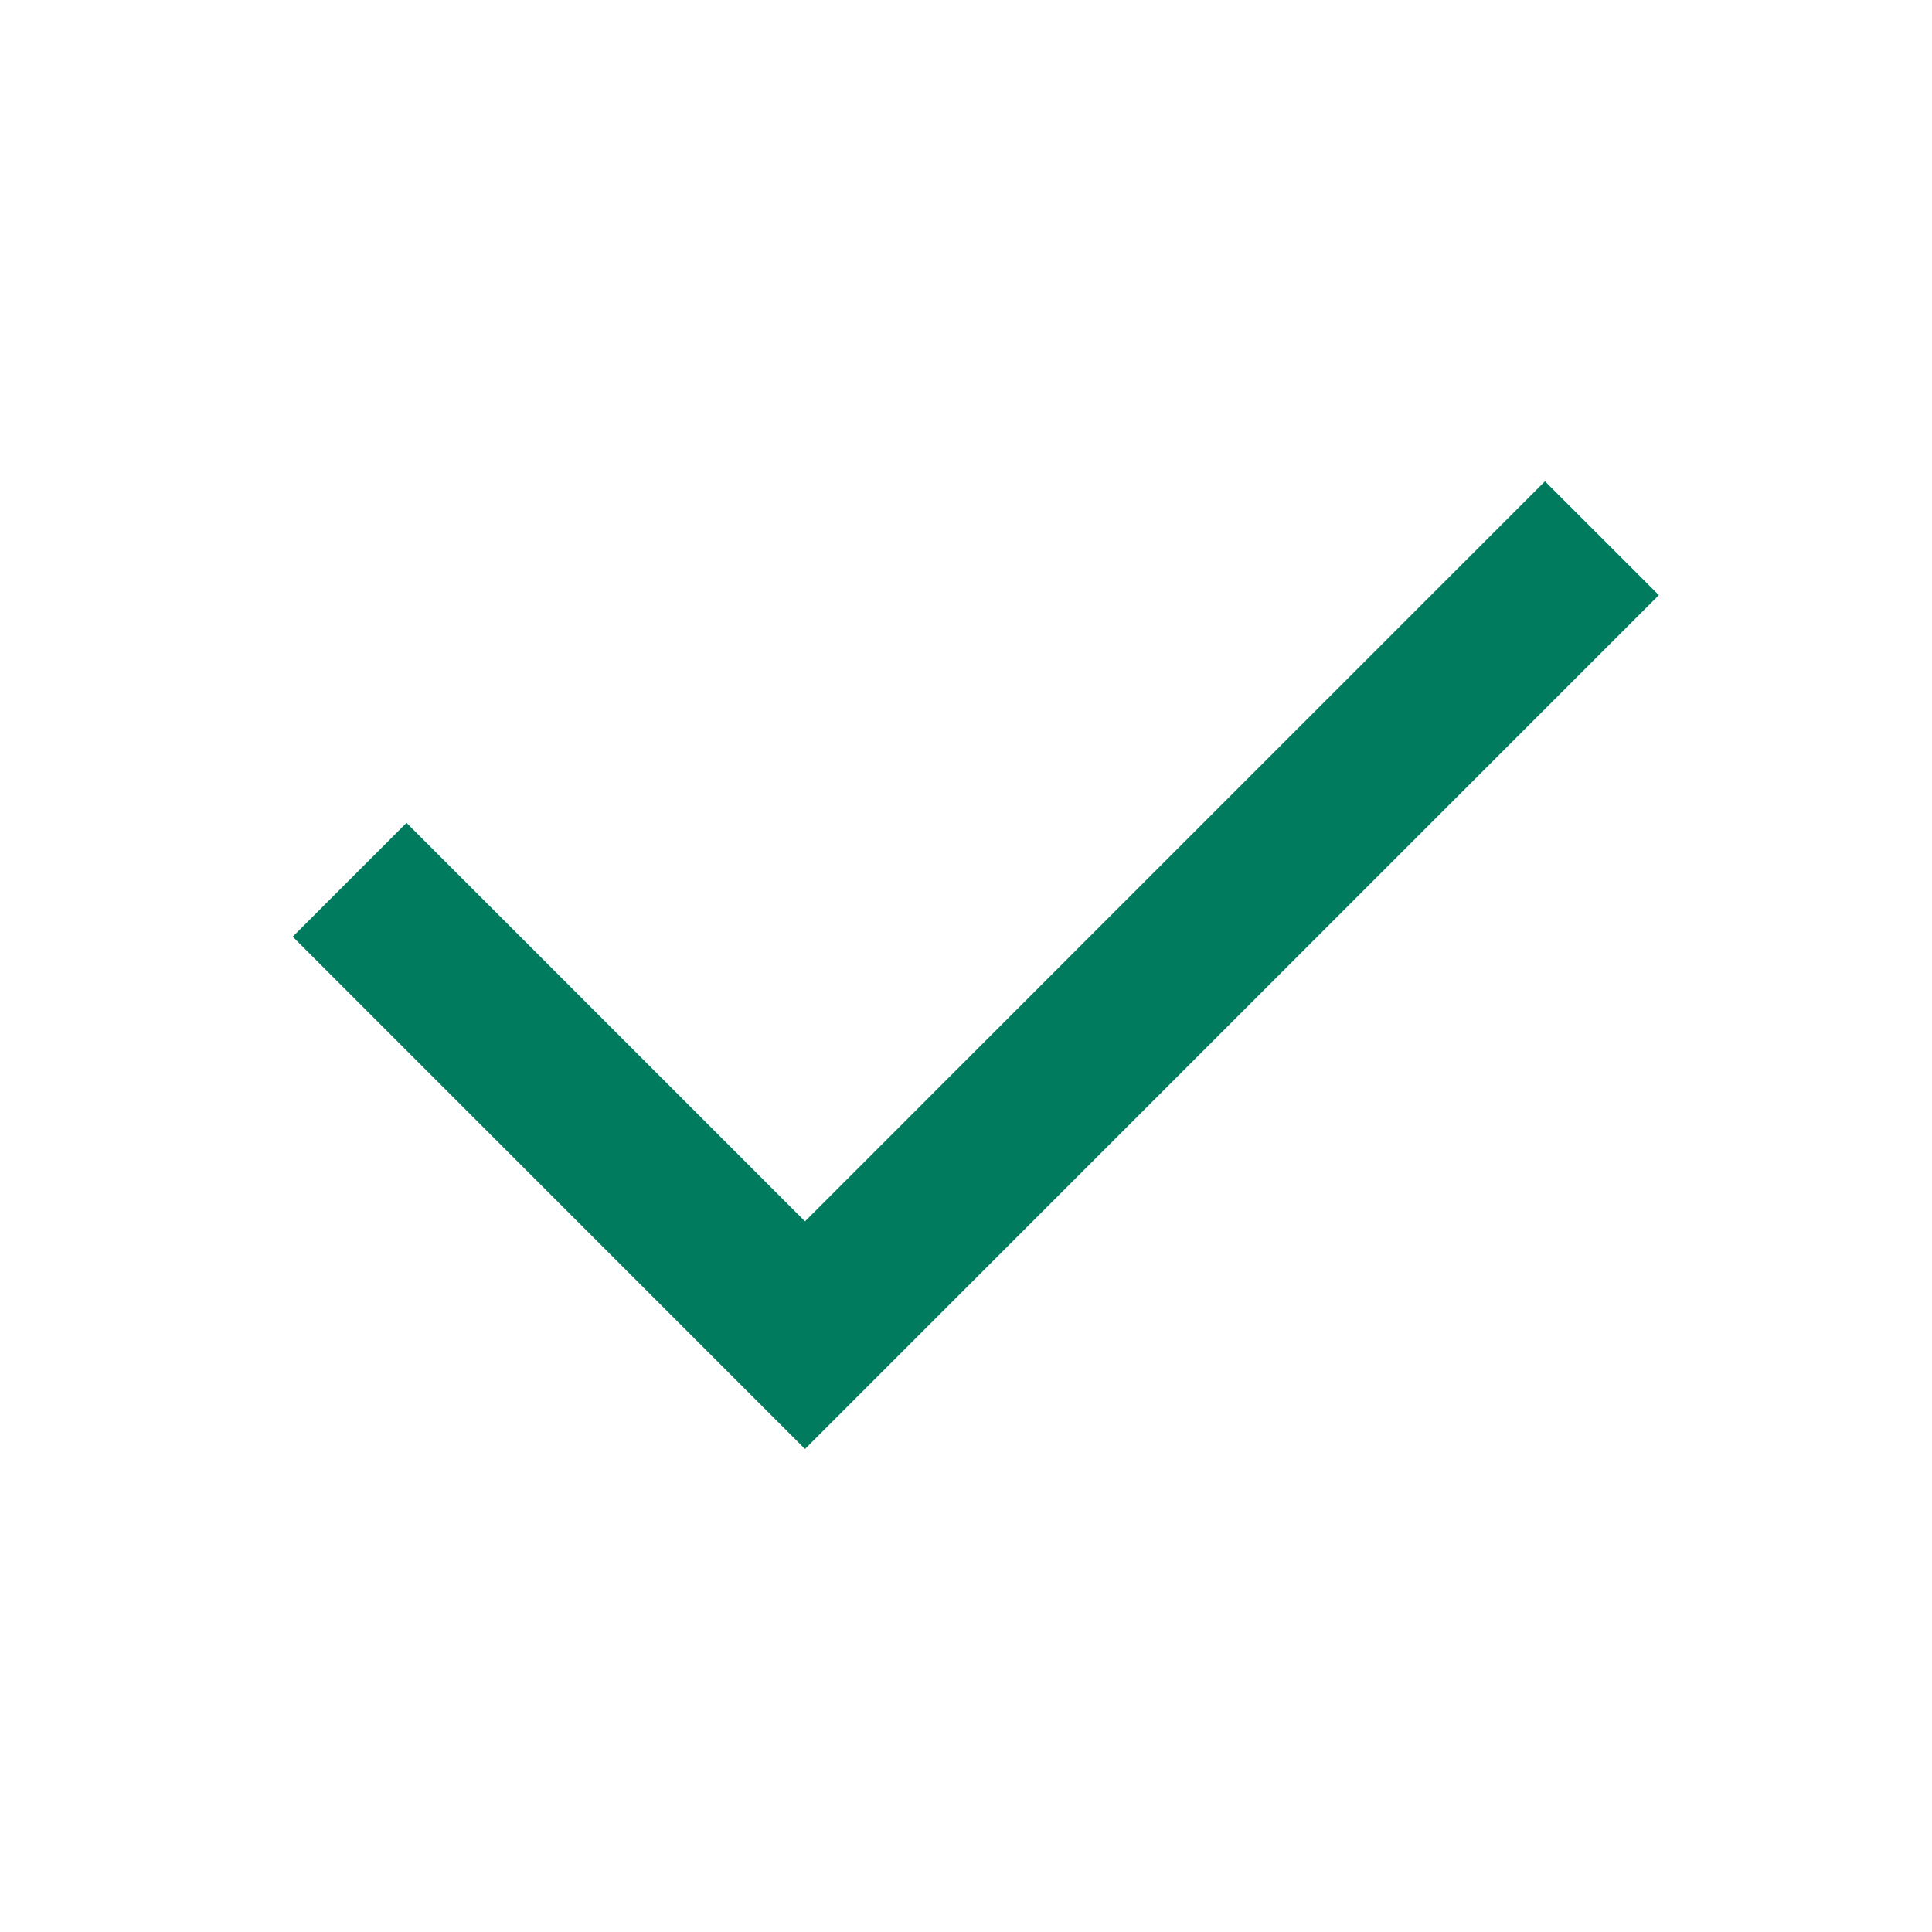
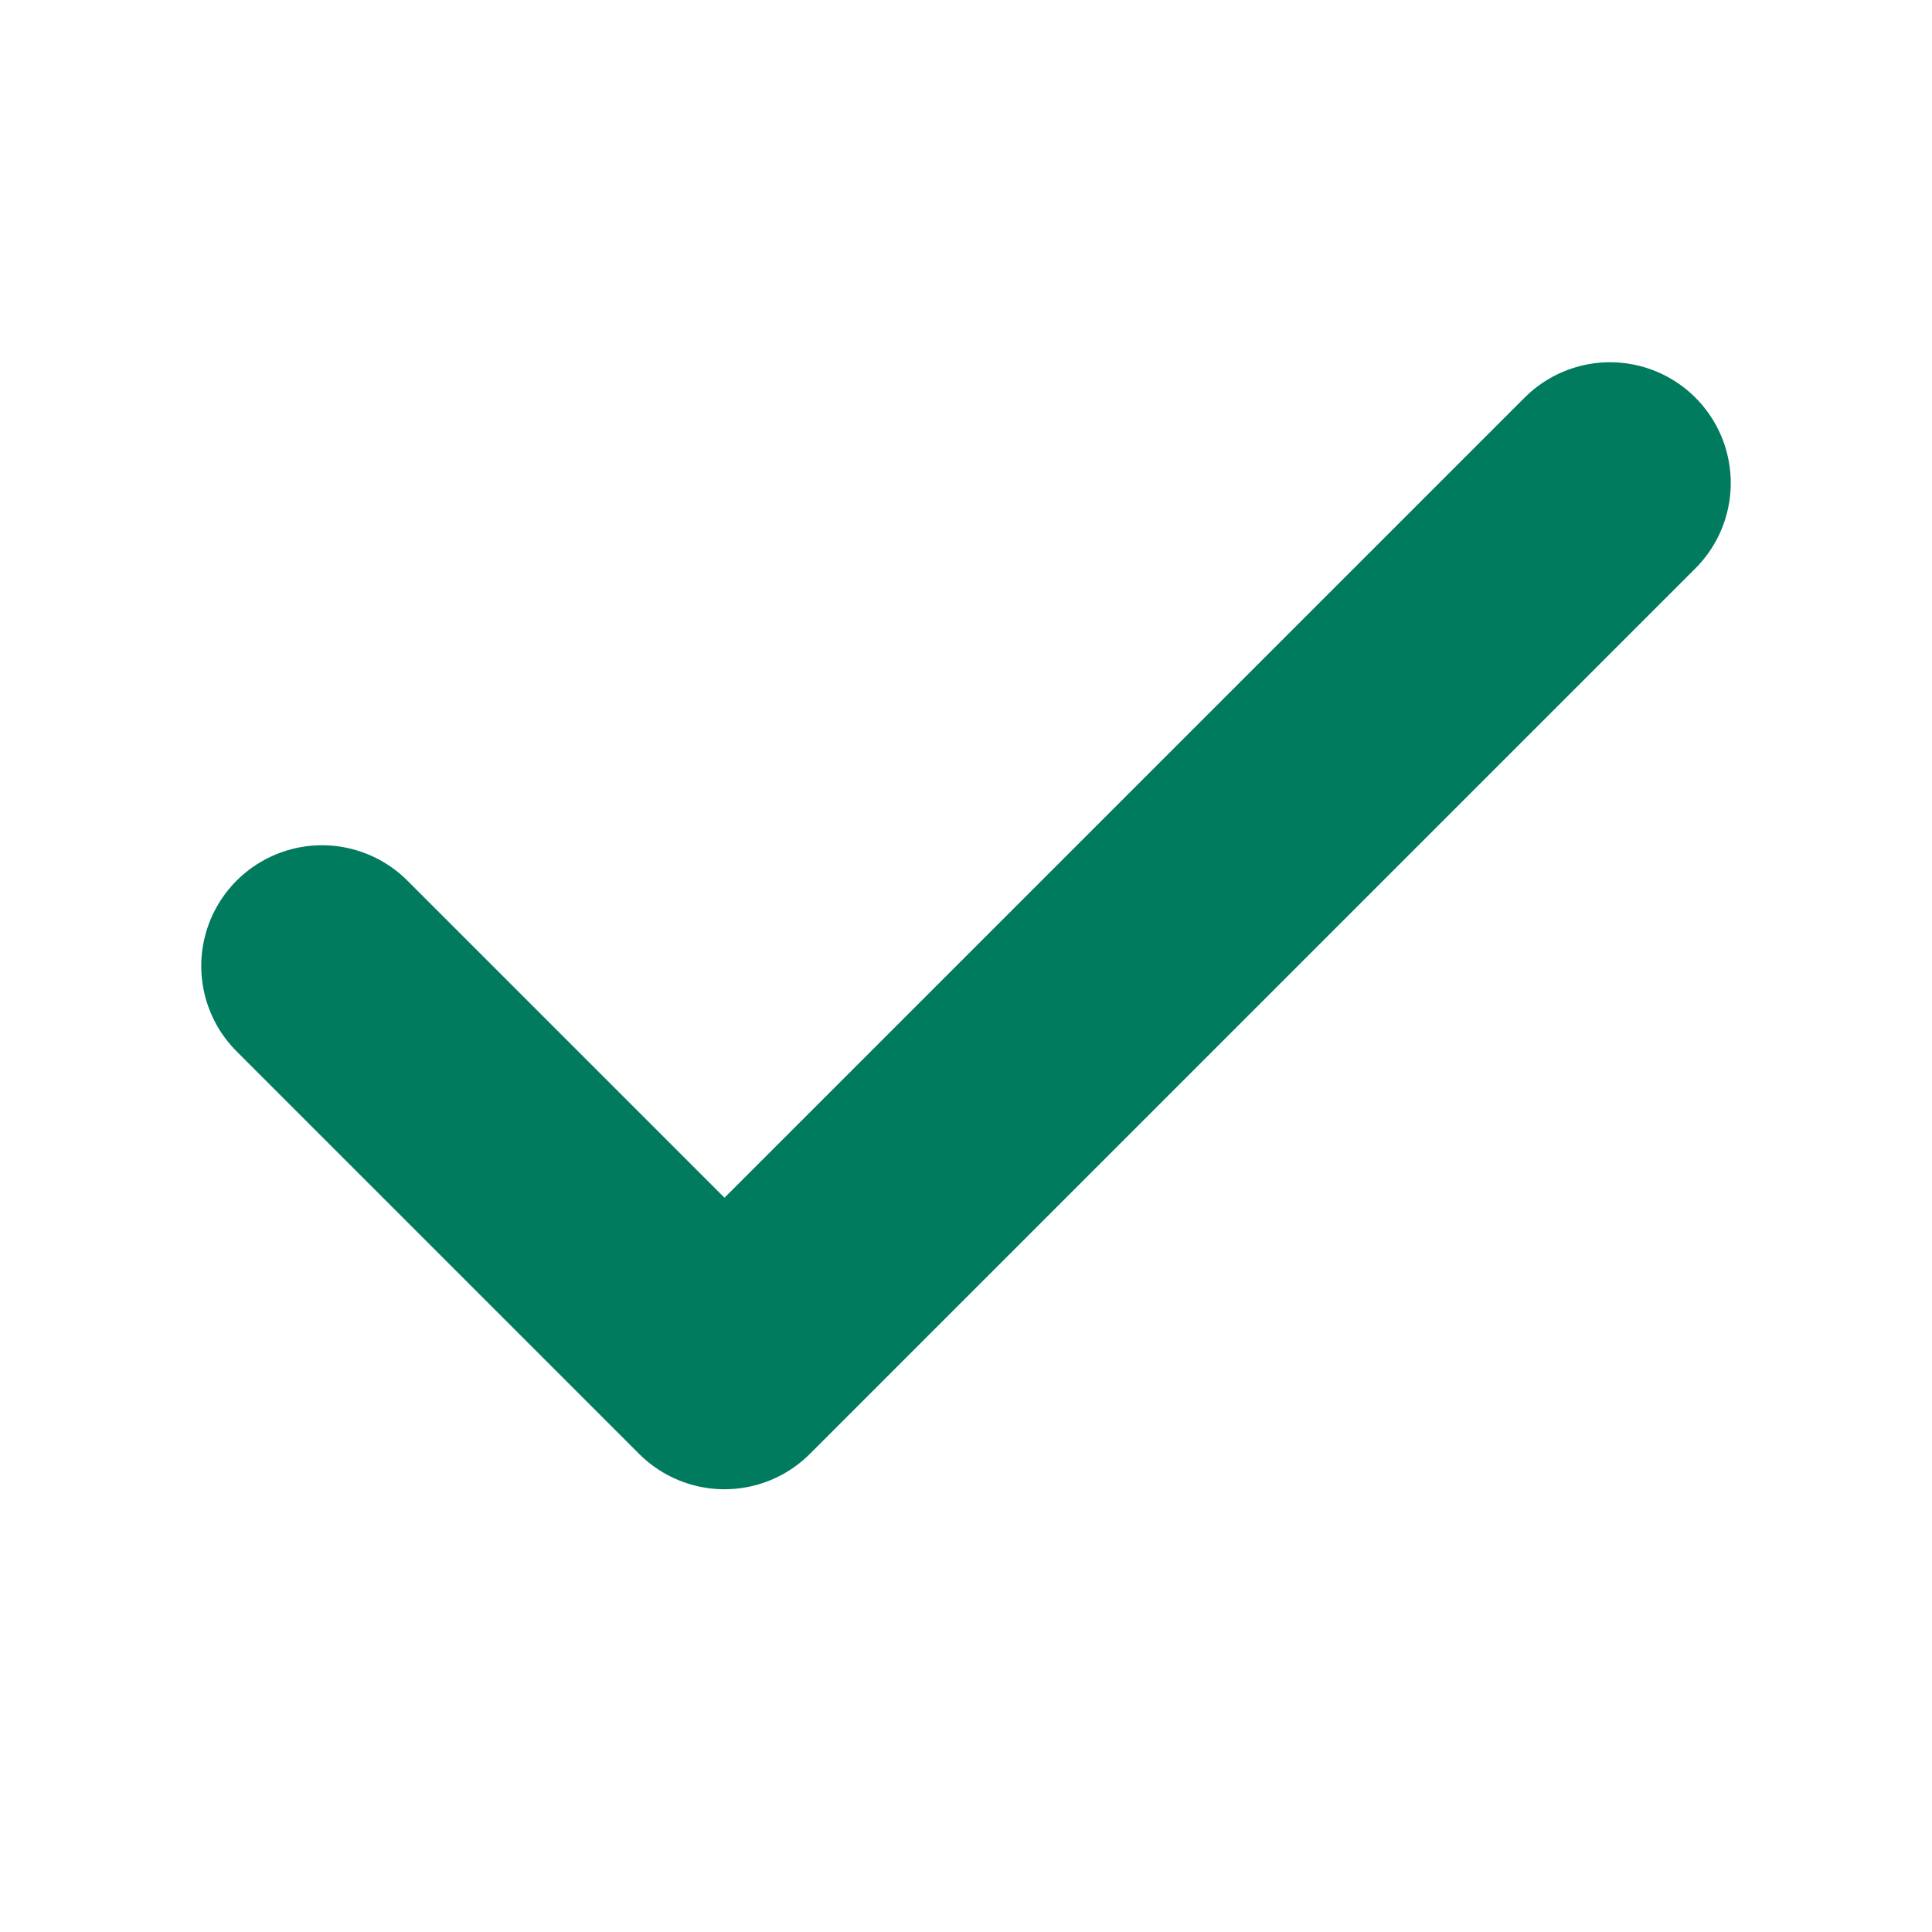
<svg xmlns="http://www.w3.org/2000/svg" width="24" height="24" viewBox="0 0 24 24" fill="none">
-   <path d="M10 15.172L19.192 5.979L20.607 7.393L10 18L3.636 11.636L5.05 10.222L10 15.172Z" fill="#007B5D" />
+   <path d="M20 6L9 17L4 12" stroke="#007B5D" stroke-width="3" stroke-linecap="round" stroke-linejoin="round" />
</svg>
